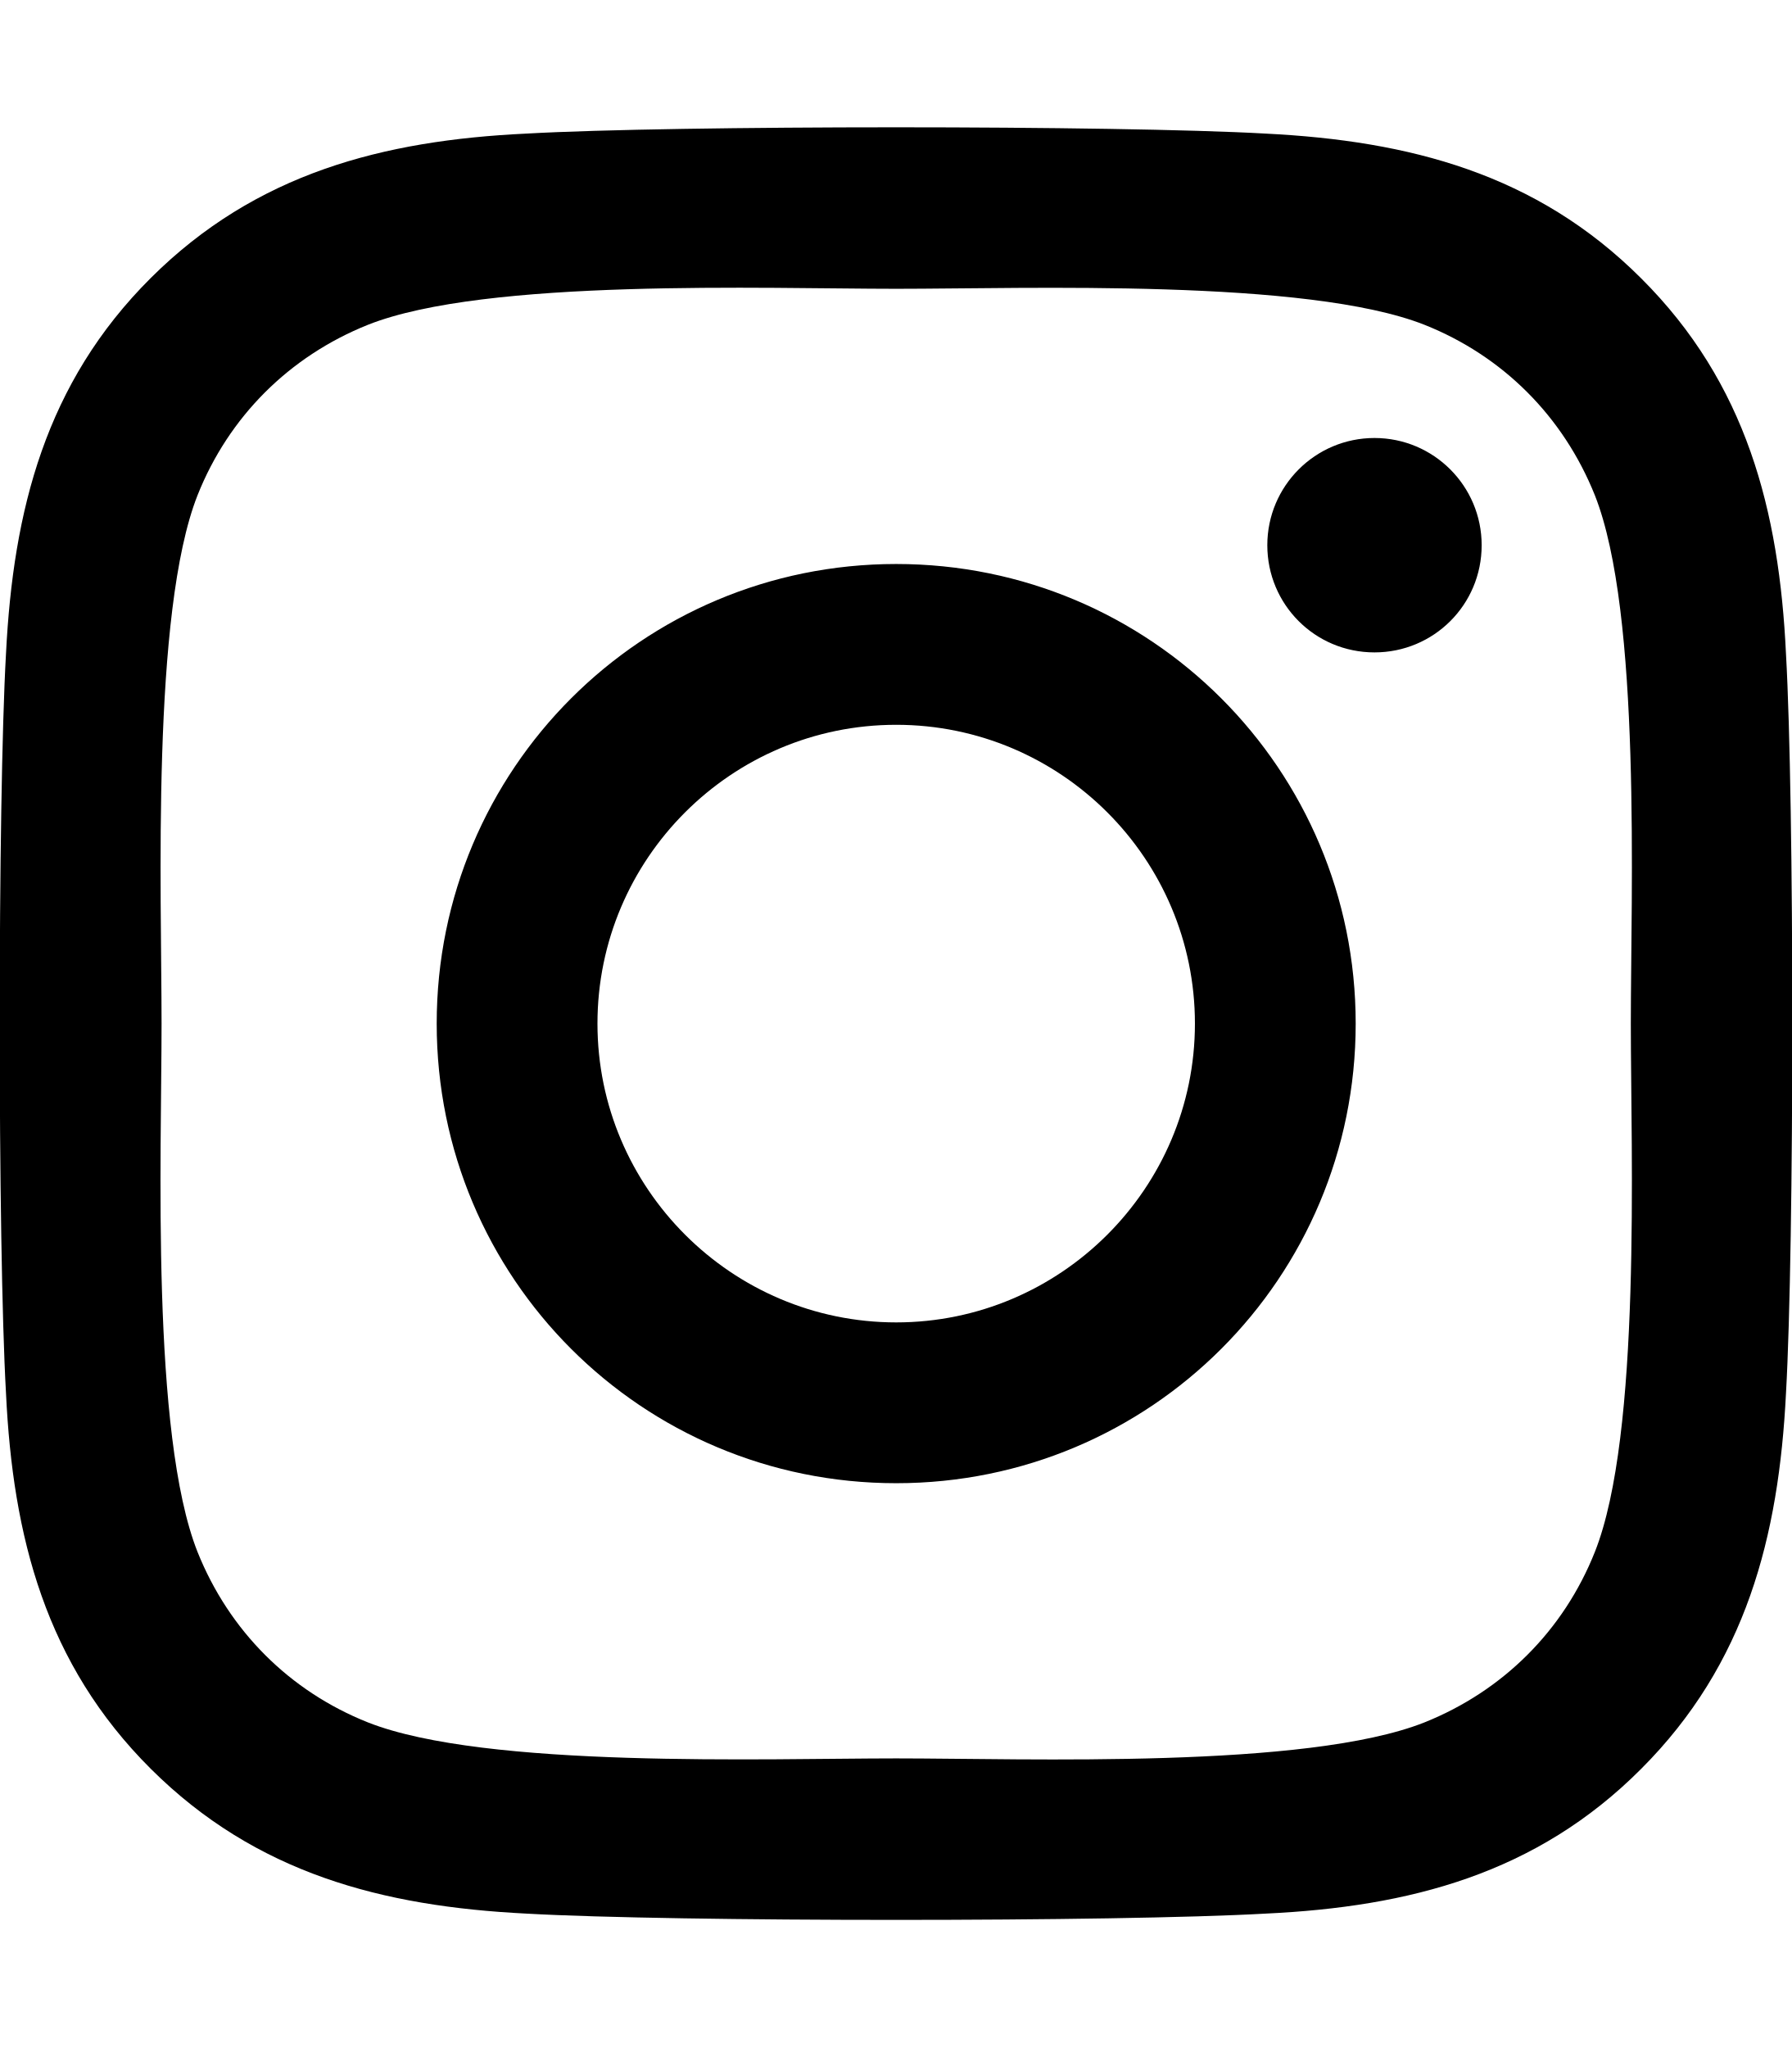
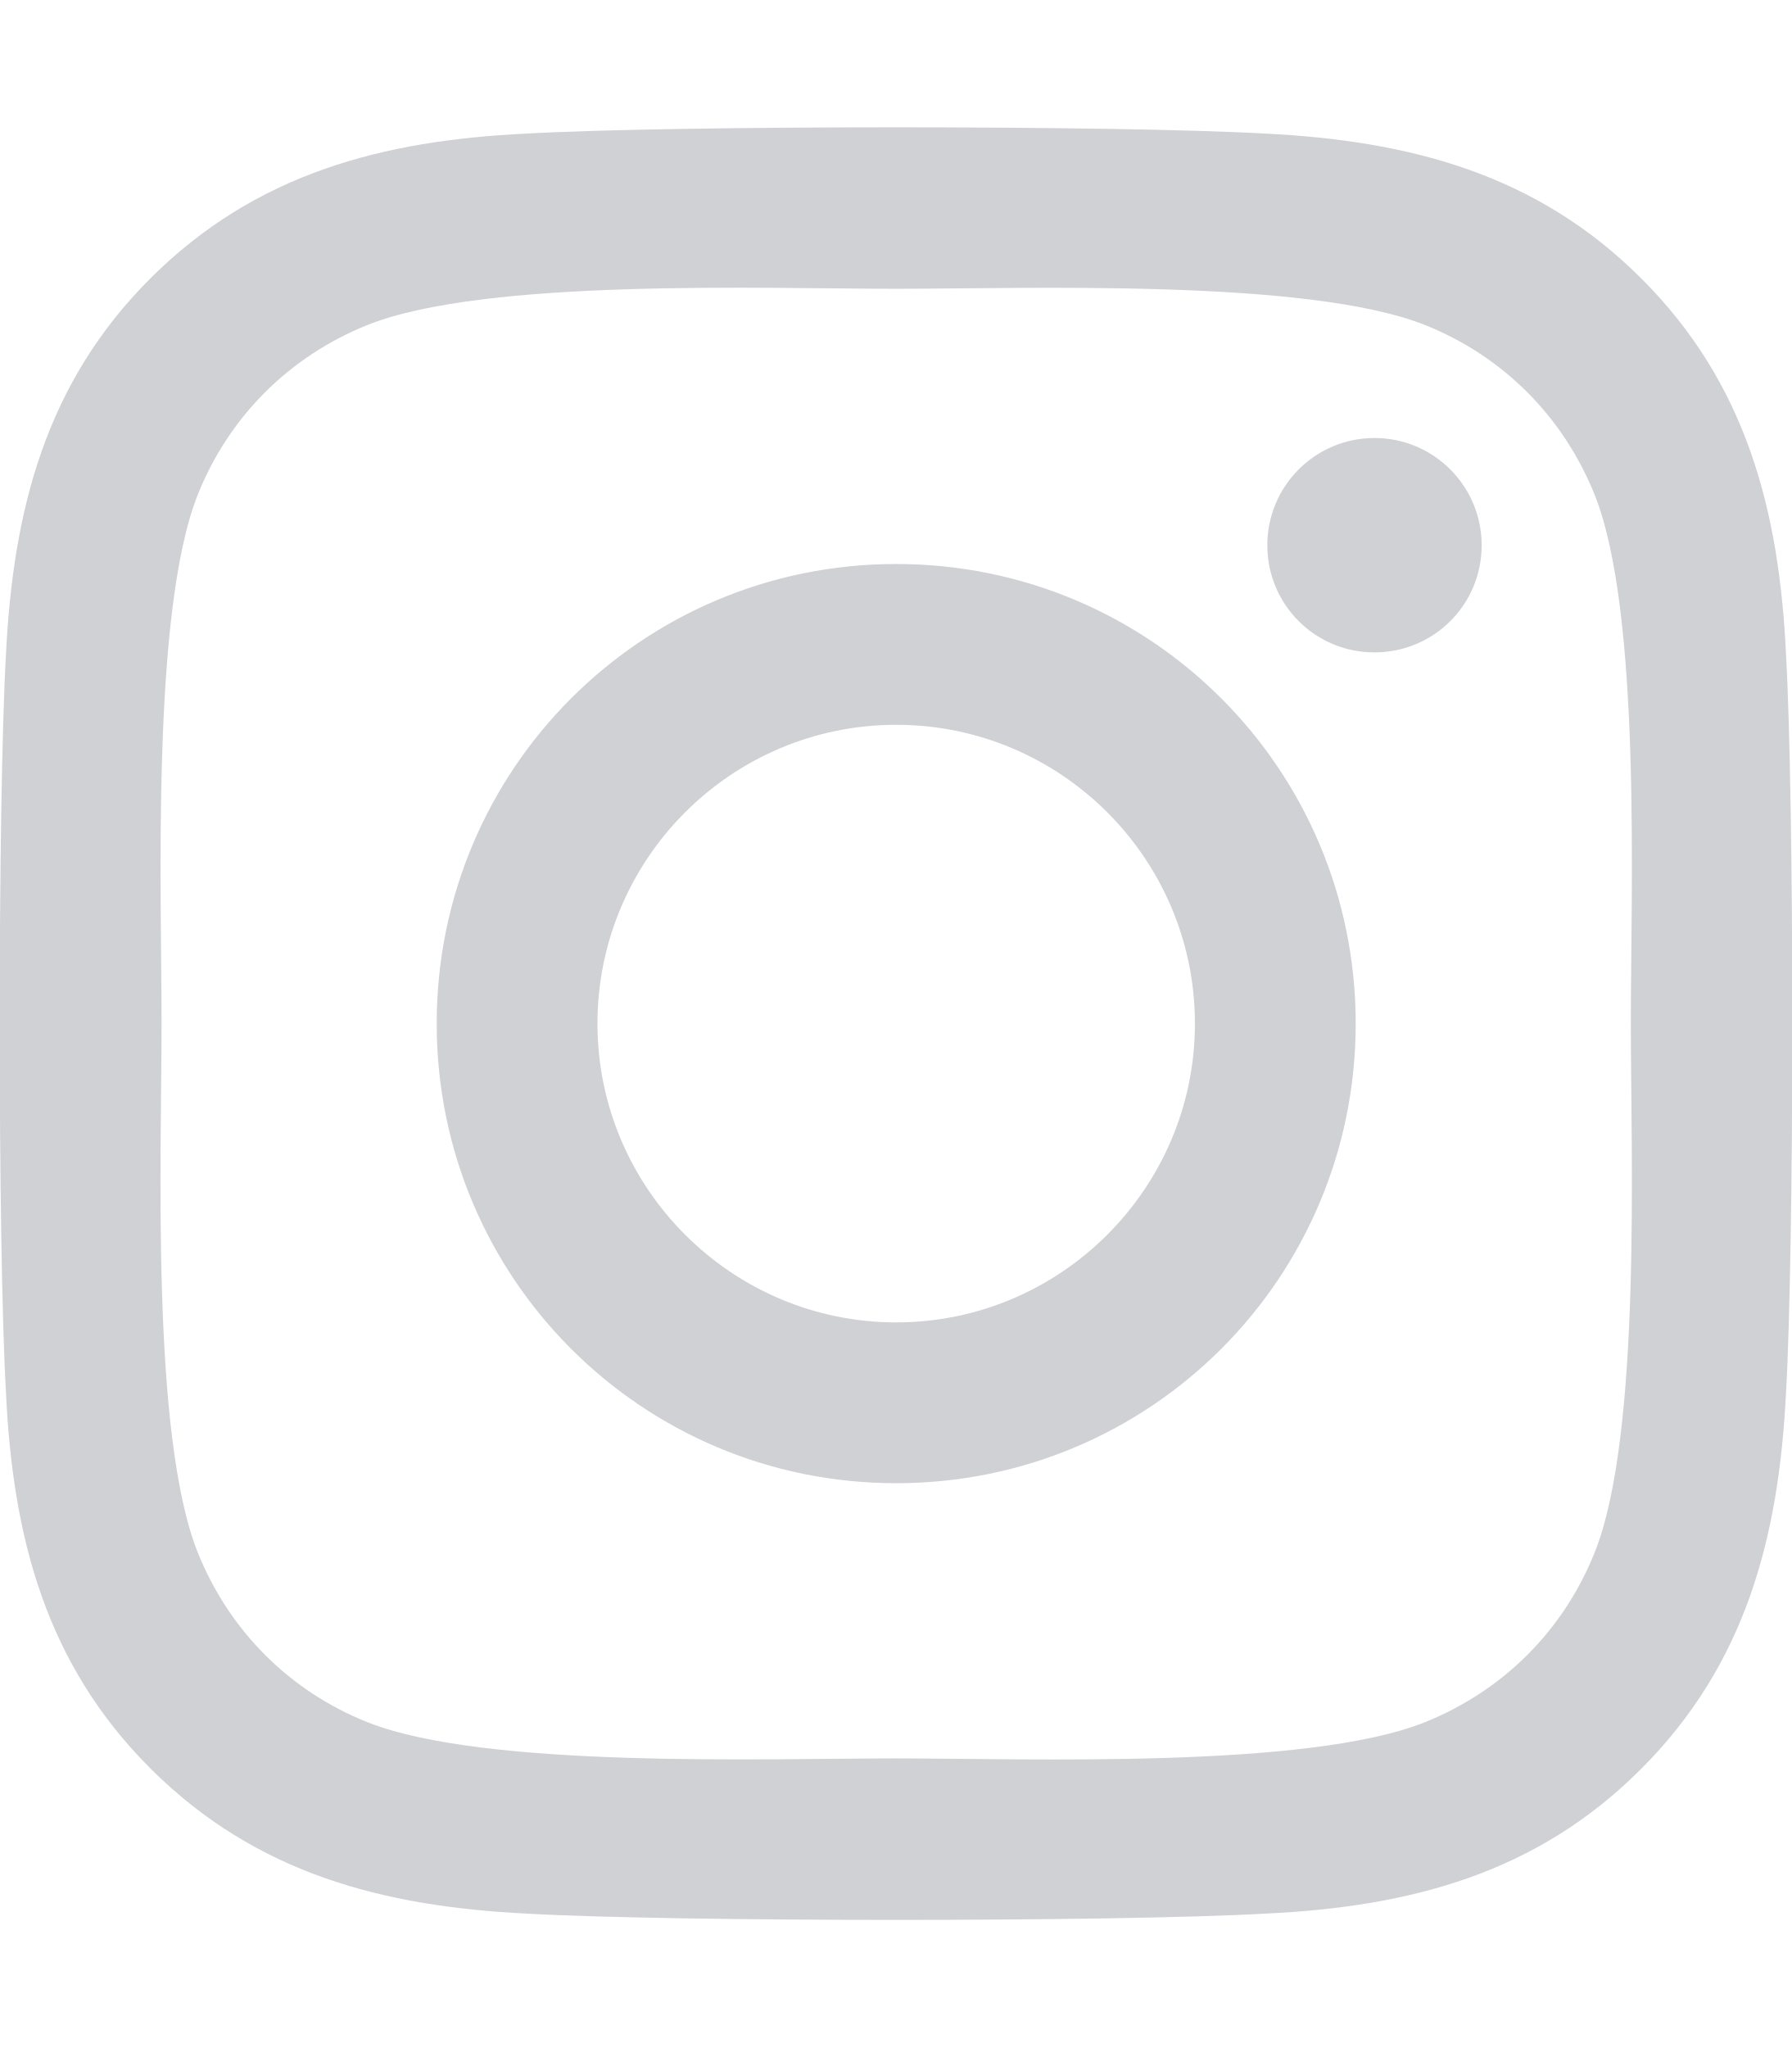
- <svg xmlns="http://www.w3.org/2000/svg" viewBox="0 0 448 512" fill="#000">
+ <svg xmlns="http://www.w3.org/2000/svg" viewBox="0 0 448 512" fill="#d0d1d5">
  <path d="M224.1 141c-63.6 0-114.9 51.3-114.9 114.9s51.3 114.9 114.9 114.9S339 319.5 339 255.9 287.7 141 224.1 141zm0 189.6c-41.1 0-74.7-33.5-74.7-74.7s33.5-74.7 74.7-74.7 74.7 33.5 74.7 74.7-33.6 74.7-74.7 74.7zm146.4-194.3c0 14.9-12 26.8-26.8 26.8-14.9 0-26.8-12-26.8-26.8s12-26.8 26.8-26.8 26.8 12 26.8 26.8zm76.1 27.2c-1.7-35.9-9.9-67.7-36.2-93.9-26.2-26.2-58-34.4-93.9-36.2-37-2.1-147.9-2.1-184.9 0-35.8 1.7-67.6 9.9-93.9 36.1s-34.4 58-36.2 93.9c-2.1 37-2.1 147.9 0 184.9 1.7 35.9 9.9 67.7 36.2 93.9s58 34.4 93.9 36.2c37 2.1 147.9 2.1 184.9 0 35.9-1.7 67.7-9.9 93.9-36.2 26.2-26.2 34.4-58 36.2-93.9 2.1-37 2.1-147.8 0-184.8zM398.8 388c-7.8 19.6-22.9 34.7-42.6 42.6-29.5 11.7-99.5 9-132.1 9s-102.7 2.6-132.1-9c-19.6-7.8-34.7-22.9-42.6-42.6-11.7-29.5-9-99.5-9-132.1s-2.6-102.7 9-132.1c7.8-19.6 22.9-34.7 42.6-42.6 29.5-11.7 99.5-9 132.1-9s102.7-2.6 132.1 9c19.6 7.8 34.7 22.9 42.6 42.6 11.7 29.5 9 99.5 9 132.1s2.7 102.7-9 132.1z" />
</svg>
